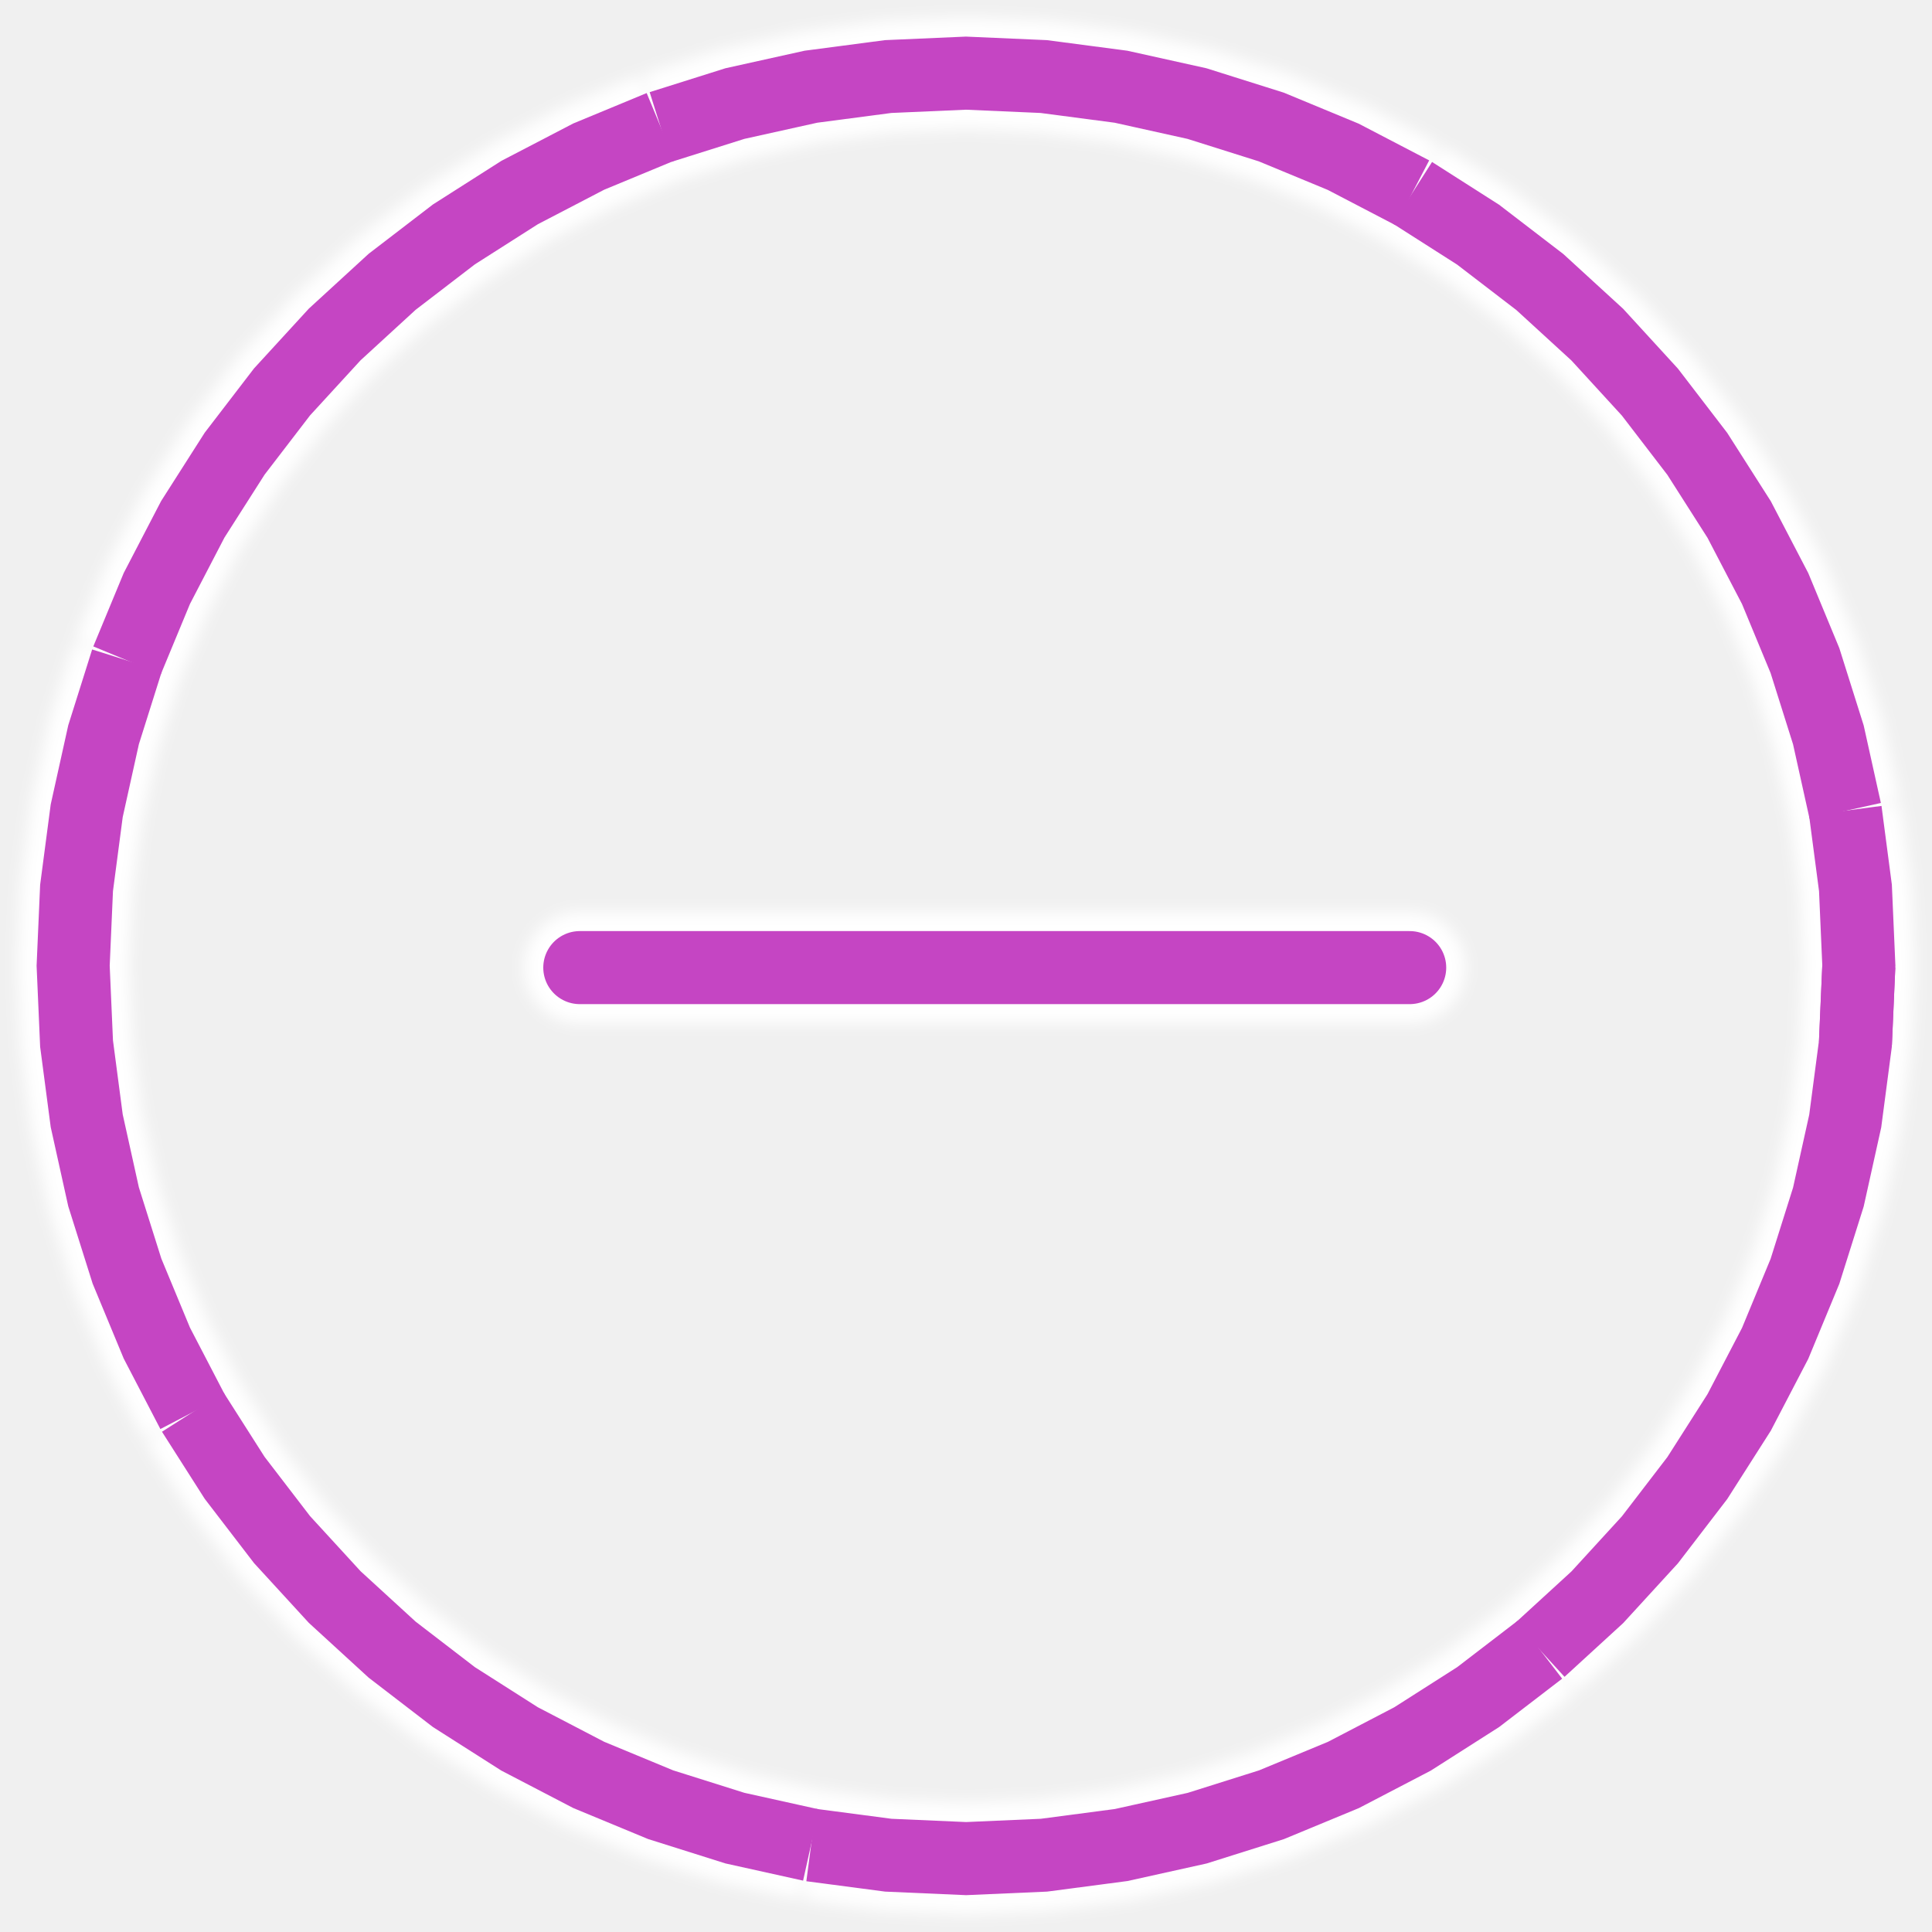
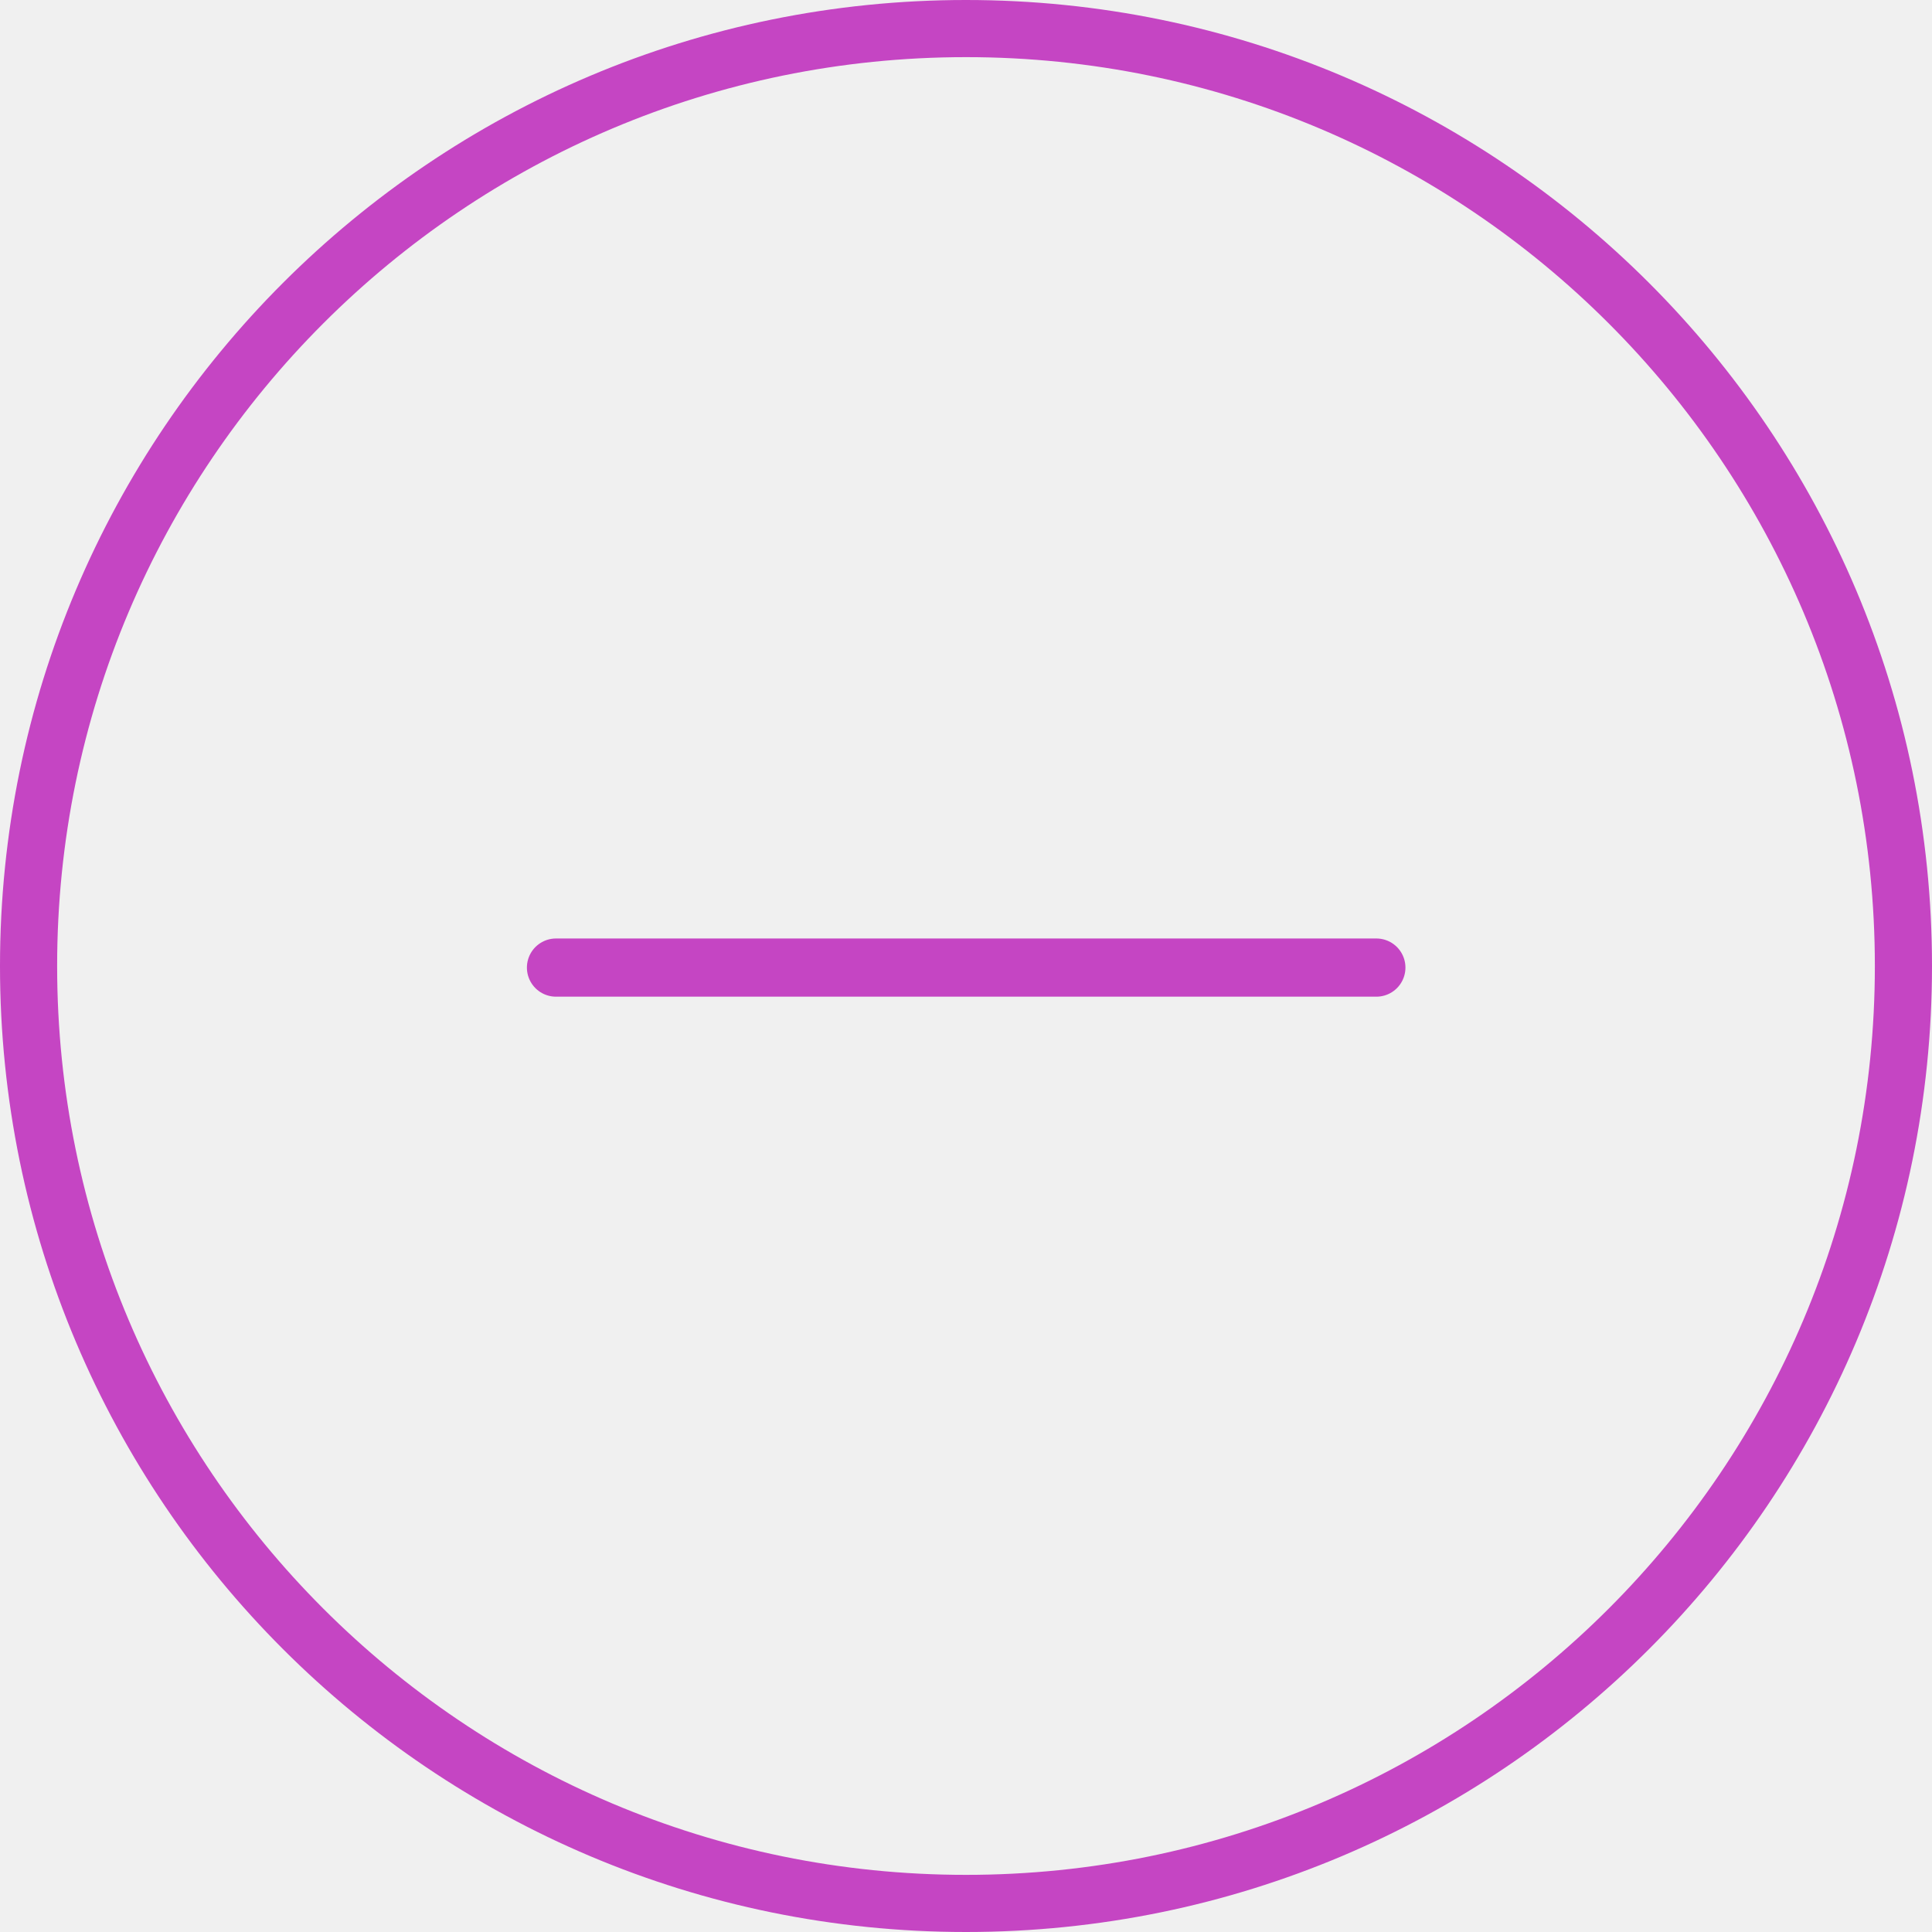
<svg xmlns="http://www.w3.org/2000/svg" id="svg32" width="33" height="32.996" version="1.1" viewBox="0 0 33 32.996">
-   <defs id="defs148">
-     <filter style="color-interpolation-filters:sRGB" id="filter12848" x="-0.041" y="-0.041" width="1.082" height="1.082">
-       <feGaussianBlur stdDeviation="0.117" id="feGaussianBlur12850" />
-     </filter>
-   </defs>
-   <g id="g47" transform="matrix(1.058184,0,0,1.058184,-0.4330767,-0.4330775)">
-     <g id="g8463" style="stroke:#ffffff;stroke-width:1.8;stroke-dasharray:none;stroke-opacity:1;filter:url(#filter12848)" transform="translate(1.000004,0.9999999)">
-       <path id="path8445" d="M 22.164,15.028 H 8.768" style="fill:none;fill-opacity:1;stroke:#ffffff;stroke-width:1.8;stroke-linecap:round;stroke-dasharray:none;stroke-opacity:1" />
-       <path id="path8447" d="m 29.413,15.003 -0.055,1.256 -0.164,1.246 -0.272,1.227 -0.378,1.199 -0.481,1.162 -0.581,1.115 -0.676,1.06 -0.765,0.997 -0.849,0.927 -0.927,0.849" style="fill:none;fill-opacity:1;stroke:#ffffff;stroke-width:1.8;stroke-dasharray:none;stroke-opacity:1" />
-       <path id="path8449" d="m 24.266,26.038 -0.997,0.765 -1.06,0.676 -1.115,0.581 -1.162,0.481 -1.199,0.378 -1.227,0.272 -1.246,0.164 -1.256,0.055 -1.256,-0.055 -1.246,-0.164" style="fill:none;fill-opacity:1;stroke:#ffffff;stroke-width:1.8;stroke-dasharray:none;stroke-opacity:1" />
-       <path id="path8451" d="M 12.5,29.19 11.272,28.918 10.073,28.54 8.912,28.059 7.796,27.478 6.736,26.803 5.739,26.037 4.812,25.188 3.962,24.261 3.197,23.264 2.521,22.203" style="fill:none;fill-opacity:1;stroke:#ffffff;stroke-width:1.8;stroke-dasharray:none;stroke-opacity:1" />
-       <path id="path8453" d="M 2.521,22.204 1.941,21.089 1.459,19.927 1.081,18.728 0.809,17.5 0.645,16.254 l -0.055,-1.256 0.055,-1.256 0.164,-1.246 0.272,-1.227 0.378,-1.199" style="fill:none;fill-opacity:1;stroke:#ffffff;stroke-width:1.8;stroke-dasharray:none;stroke-opacity:1" />
-       <path id="path8455" d="M 1.46,10.069 1.941,8.908 2.521,7.792 3.197,6.732 3.962,5.735 4.812,4.808 5.739,3.958 6.736,3.193 7.797,2.517 8.912,1.937 10.073,1.456" style="fill:none;fill-opacity:1;stroke:#ffffff;stroke-width:1.8;stroke-dasharray:none;stroke-opacity:1" />
-       <path id="path8457" d="m 10.073,1.459 1.199,-0.378 1.227,-0.272 1.246,-0.164 1.256,-0.055 1.256,0.055 1.246,0.164 1.227,0.272 1.199,0.378 1.162,0.481 1.115,0.581" style="fill:none;fill-opacity:1;stroke:#ffffff;stroke-width:1.8;stroke-dasharray:none;stroke-opacity:1" />
-       <path id="path8459" d="m 22.208,2.521 1.06,0.676 0.997,0.765 0.927,0.849 0.849,0.927 0.765,0.997 0.676,1.06 0.581,1.115 0.481,1.162 0.378,1.199 0.272,1.227" style="fill:none;fill-opacity:1;stroke:#ffffff;stroke-width:1.8;stroke-dasharray:none;stroke-opacity:1" />
-       <path id="path8461" d="m 29.195,12.495 0.164,1.246 0.055,1.256 -0.055,1.256" style="fill:none;fill-opacity:1;stroke:#ffffff;stroke-width:1.8;stroke-dasharray:none;stroke-opacity:1" />
-     </g>
-     <g id="g9761" style="stroke:#c545c3;stroke-opacity:1" transform="translate(1.000005,0.9999999)">
-       <path id="path6" d="M 22.164,15.028 H 8.768" style="fill:none;fill-opacity:1;stroke:#c545c3;stroke-width:1.179;stroke-linecap:round;stroke-dasharray:none;stroke-opacity:1" />
-       <path id="path8" d="m 29.413,15.003 -0.055,1.256 -0.164,1.246 -0.272,1.227 -0.378,1.199 -0.481,1.162 -0.581,1.115 -0.676,1.06 -0.765,0.997 -0.849,0.927 -0.927,0.849" style="fill:none;fill-opacity:1;stroke:#c545c3;stroke-width:1.179;stroke-dasharray:none;stroke-opacity:1" />
-       <path id="path10" d="m 24.266,26.038 -0.997,0.765 -1.06,0.676 -1.115,0.581 -1.162,0.481 -1.199,0.378 -1.227,0.272 -1.246,0.164 -1.256,0.055 -1.256,-0.055 -1.246,-0.164" style="fill:none;fill-opacity:1;stroke:#c545c3;stroke-width:1.179;stroke-dasharray:none;stroke-opacity:1" />
-       <path id="path12" d="M 12.5,29.19 11.272,28.918 10.073,28.54 8.912,28.059 7.796,27.478 6.736,26.803 5.739,26.037 4.812,25.188 3.962,24.261 3.197,23.264 2.521,22.203" style="fill:none;fill-opacity:1;stroke:#c545c3;stroke-width:1.179;stroke-dasharray:none;stroke-opacity:1" />
-       <path id="path14" d="M 2.521,22.204 1.941,21.089 1.459,19.927 1.081,18.728 0.809,17.5 0.645,16.254 l -0.055,-1.256 0.055,-1.256 0.164,-1.246 0.272,-1.227 0.378,-1.199" style="fill:none;fill-opacity:1;stroke:#c545c3;stroke-width:1.179;stroke-dasharray:none;stroke-opacity:1" />
-       <path id="path16" d="M 1.46,10.069 1.941,8.908 2.521,7.792 3.197,6.732 3.962,5.735 4.812,4.808 5.739,3.958 6.736,3.193 7.797,2.517 8.912,1.937 10.073,1.456" style="fill:none;fill-opacity:1;stroke:#c545c3;stroke-width:1.179;stroke-dasharray:none;stroke-opacity:1" />
-       <path id="path18" d="m 10.073,1.459 1.199,-0.378 1.227,-0.272 1.246,-0.164 1.256,-0.055 1.256,0.055 1.246,0.164 1.227,0.272 1.199,0.378 1.162,0.481 1.115,0.581" style="fill:none;fill-opacity:1;stroke:#c545c3;stroke-width:1.179;stroke-dasharray:none;stroke-opacity:1" />
-       <path id="path20" d="m 22.208,2.521 1.06,0.676 0.997,0.765 0.927,0.849 0.849,0.927 0.765,0.997 0.676,1.06 0.581,1.115 0.481,1.162 0.378,1.199 0.272,1.227" style="fill:none;fill-opacity:1;stroke:#c545c3;stroke-width:1.179;stroke-dasharray:none;stroke-opacity:1" />
-       <path id="path22" d="m 29.195,12.495 0.164,1.246 0.055,1.256 -0.055,1.256" style="fill:none;fill-opacity:1;stroke:#c545c3;stroke-width:1.179;stroke-dasharray:none;stroke-opacity:1" />
-     </g>
-   </g>
+   <defs id="defs148" />
+   <path id="path6" d="M 23.509,16.527 H 9.497" style="fill:none;fill-opacity:1;stroke:#c545c3;stroke-width:0.994;stroke-linecap:round;stroke-miterlimit:4;stroke-dasharray:none;stroke-opacity:1" />
+   <circle style="fill:none;fill-rule:evenodd;stroke:#c545c3;stroke-width:0.976;stroke-miterlimit:4;stroke-dasharray:none;stroke-opacity:1" id="path40" cx="16.5" cy="16.5" r="16.012" />
</svg>
